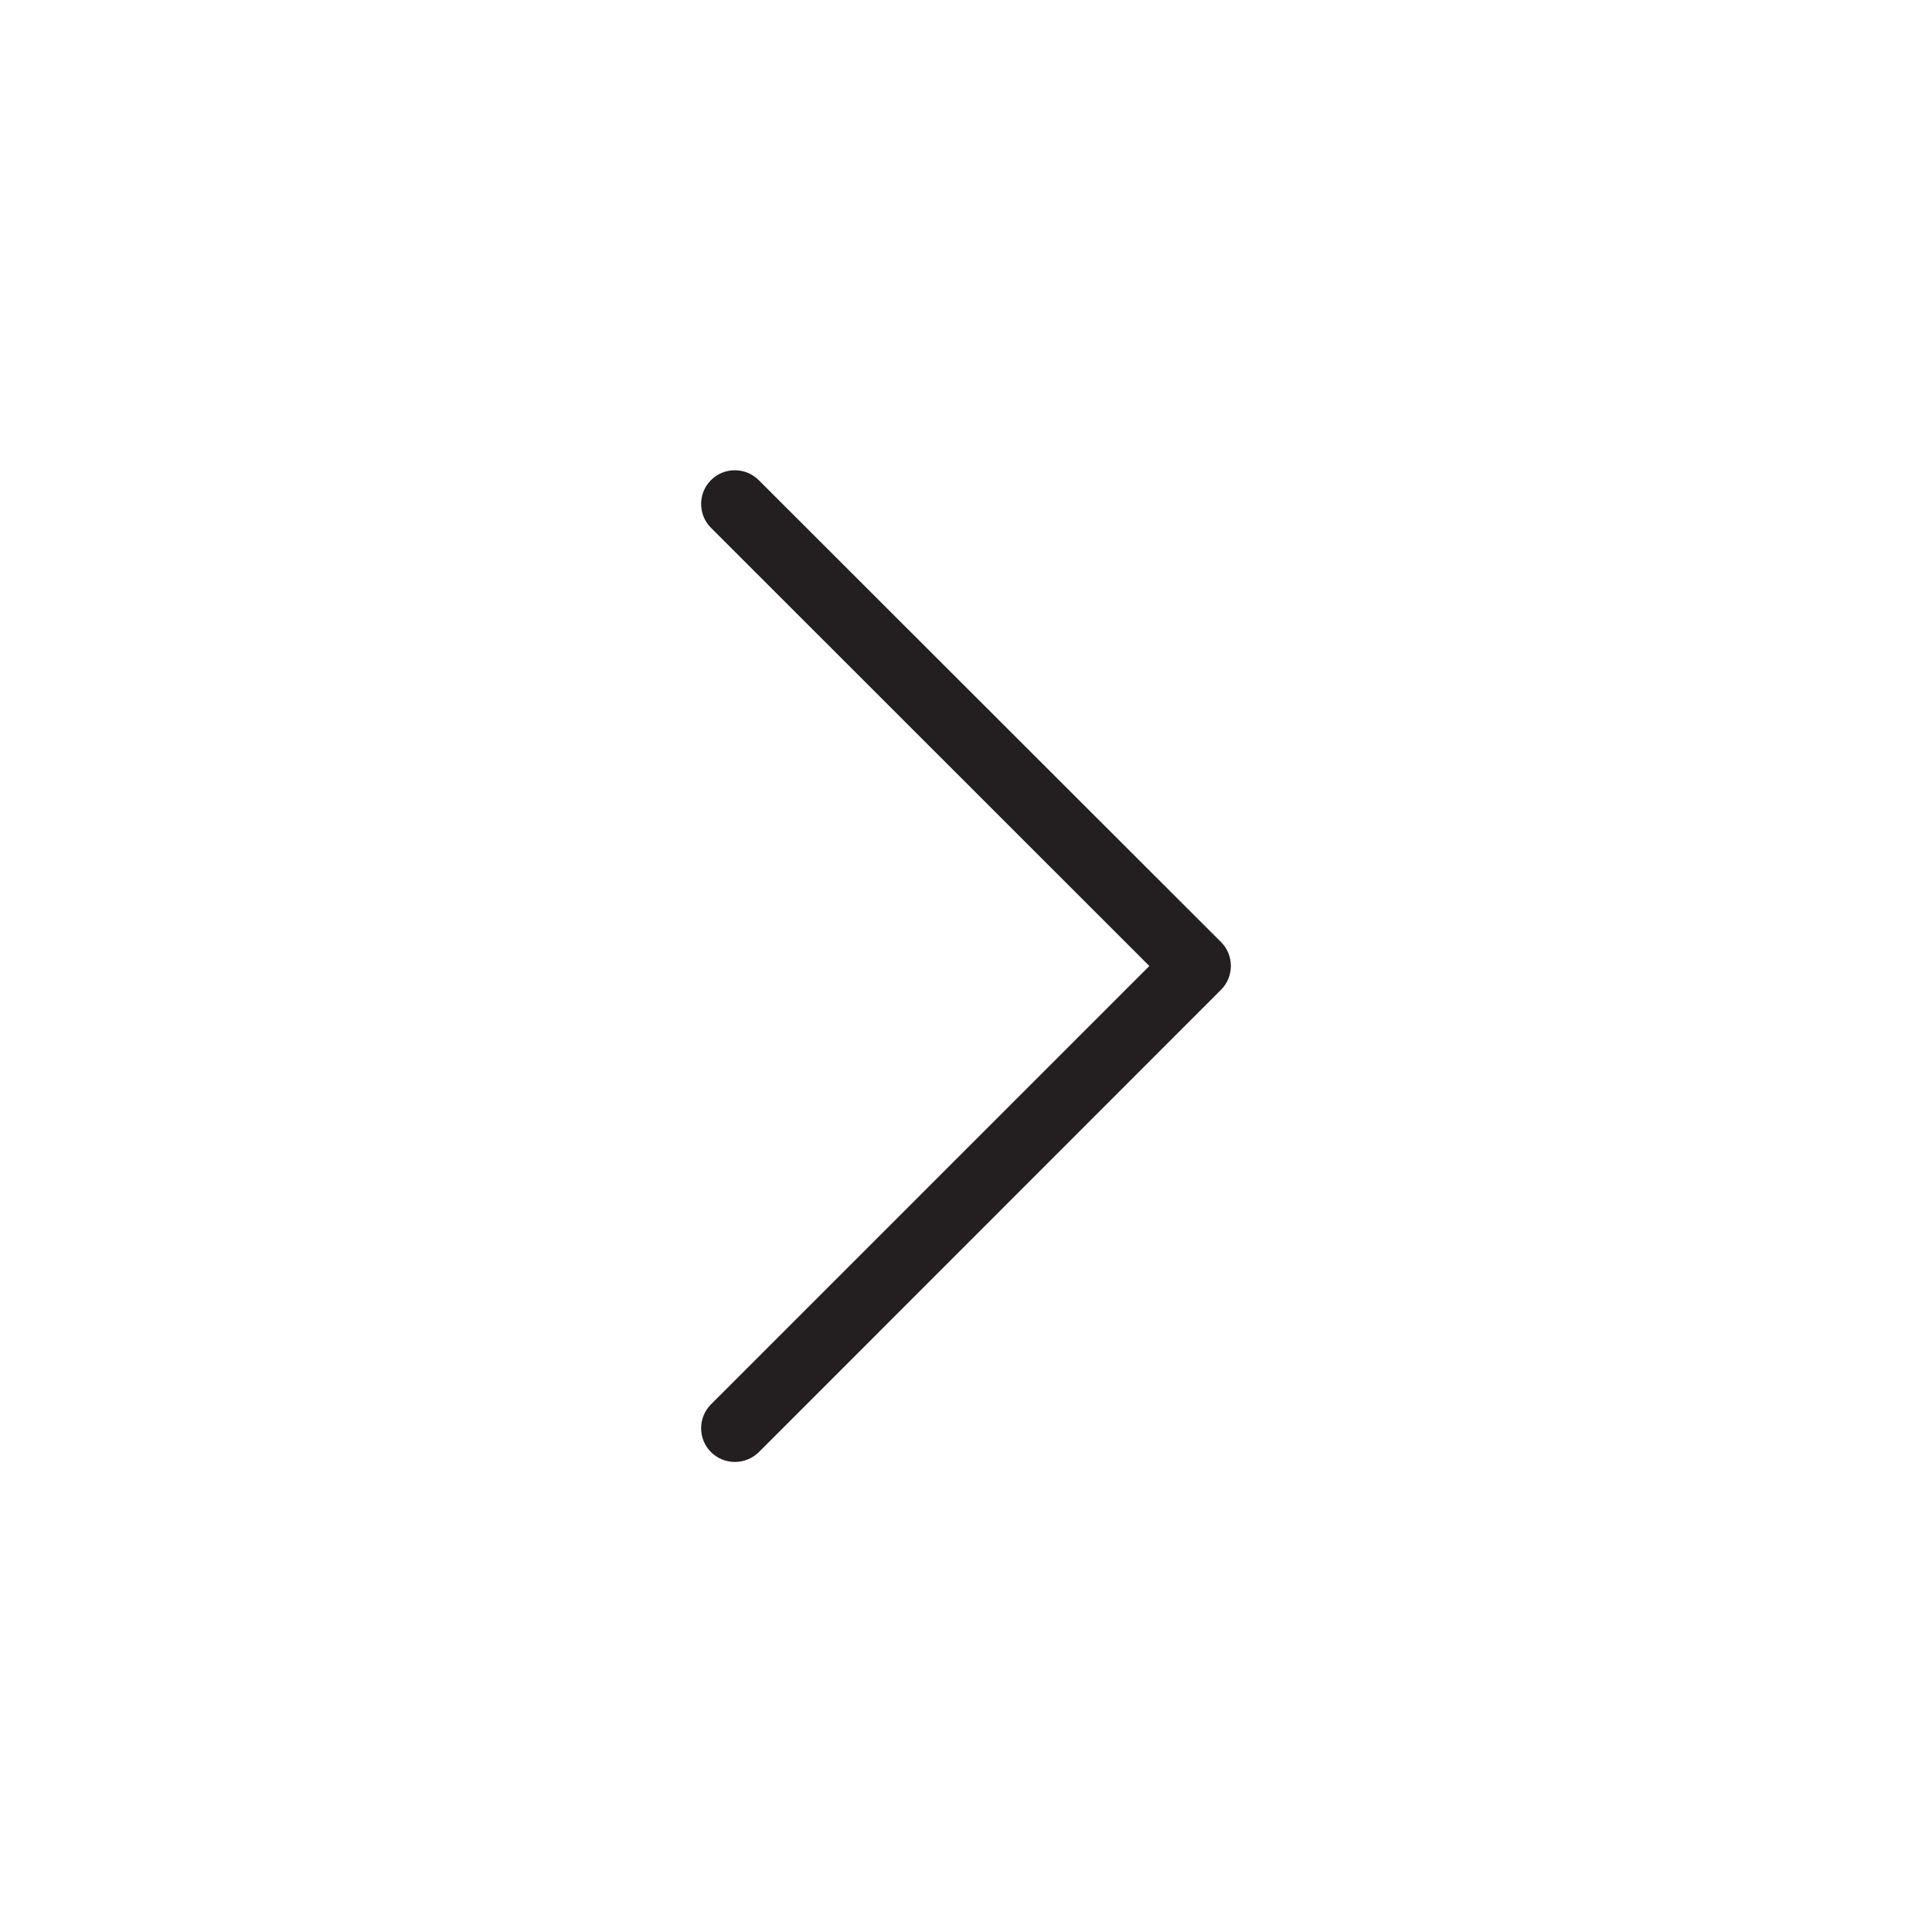
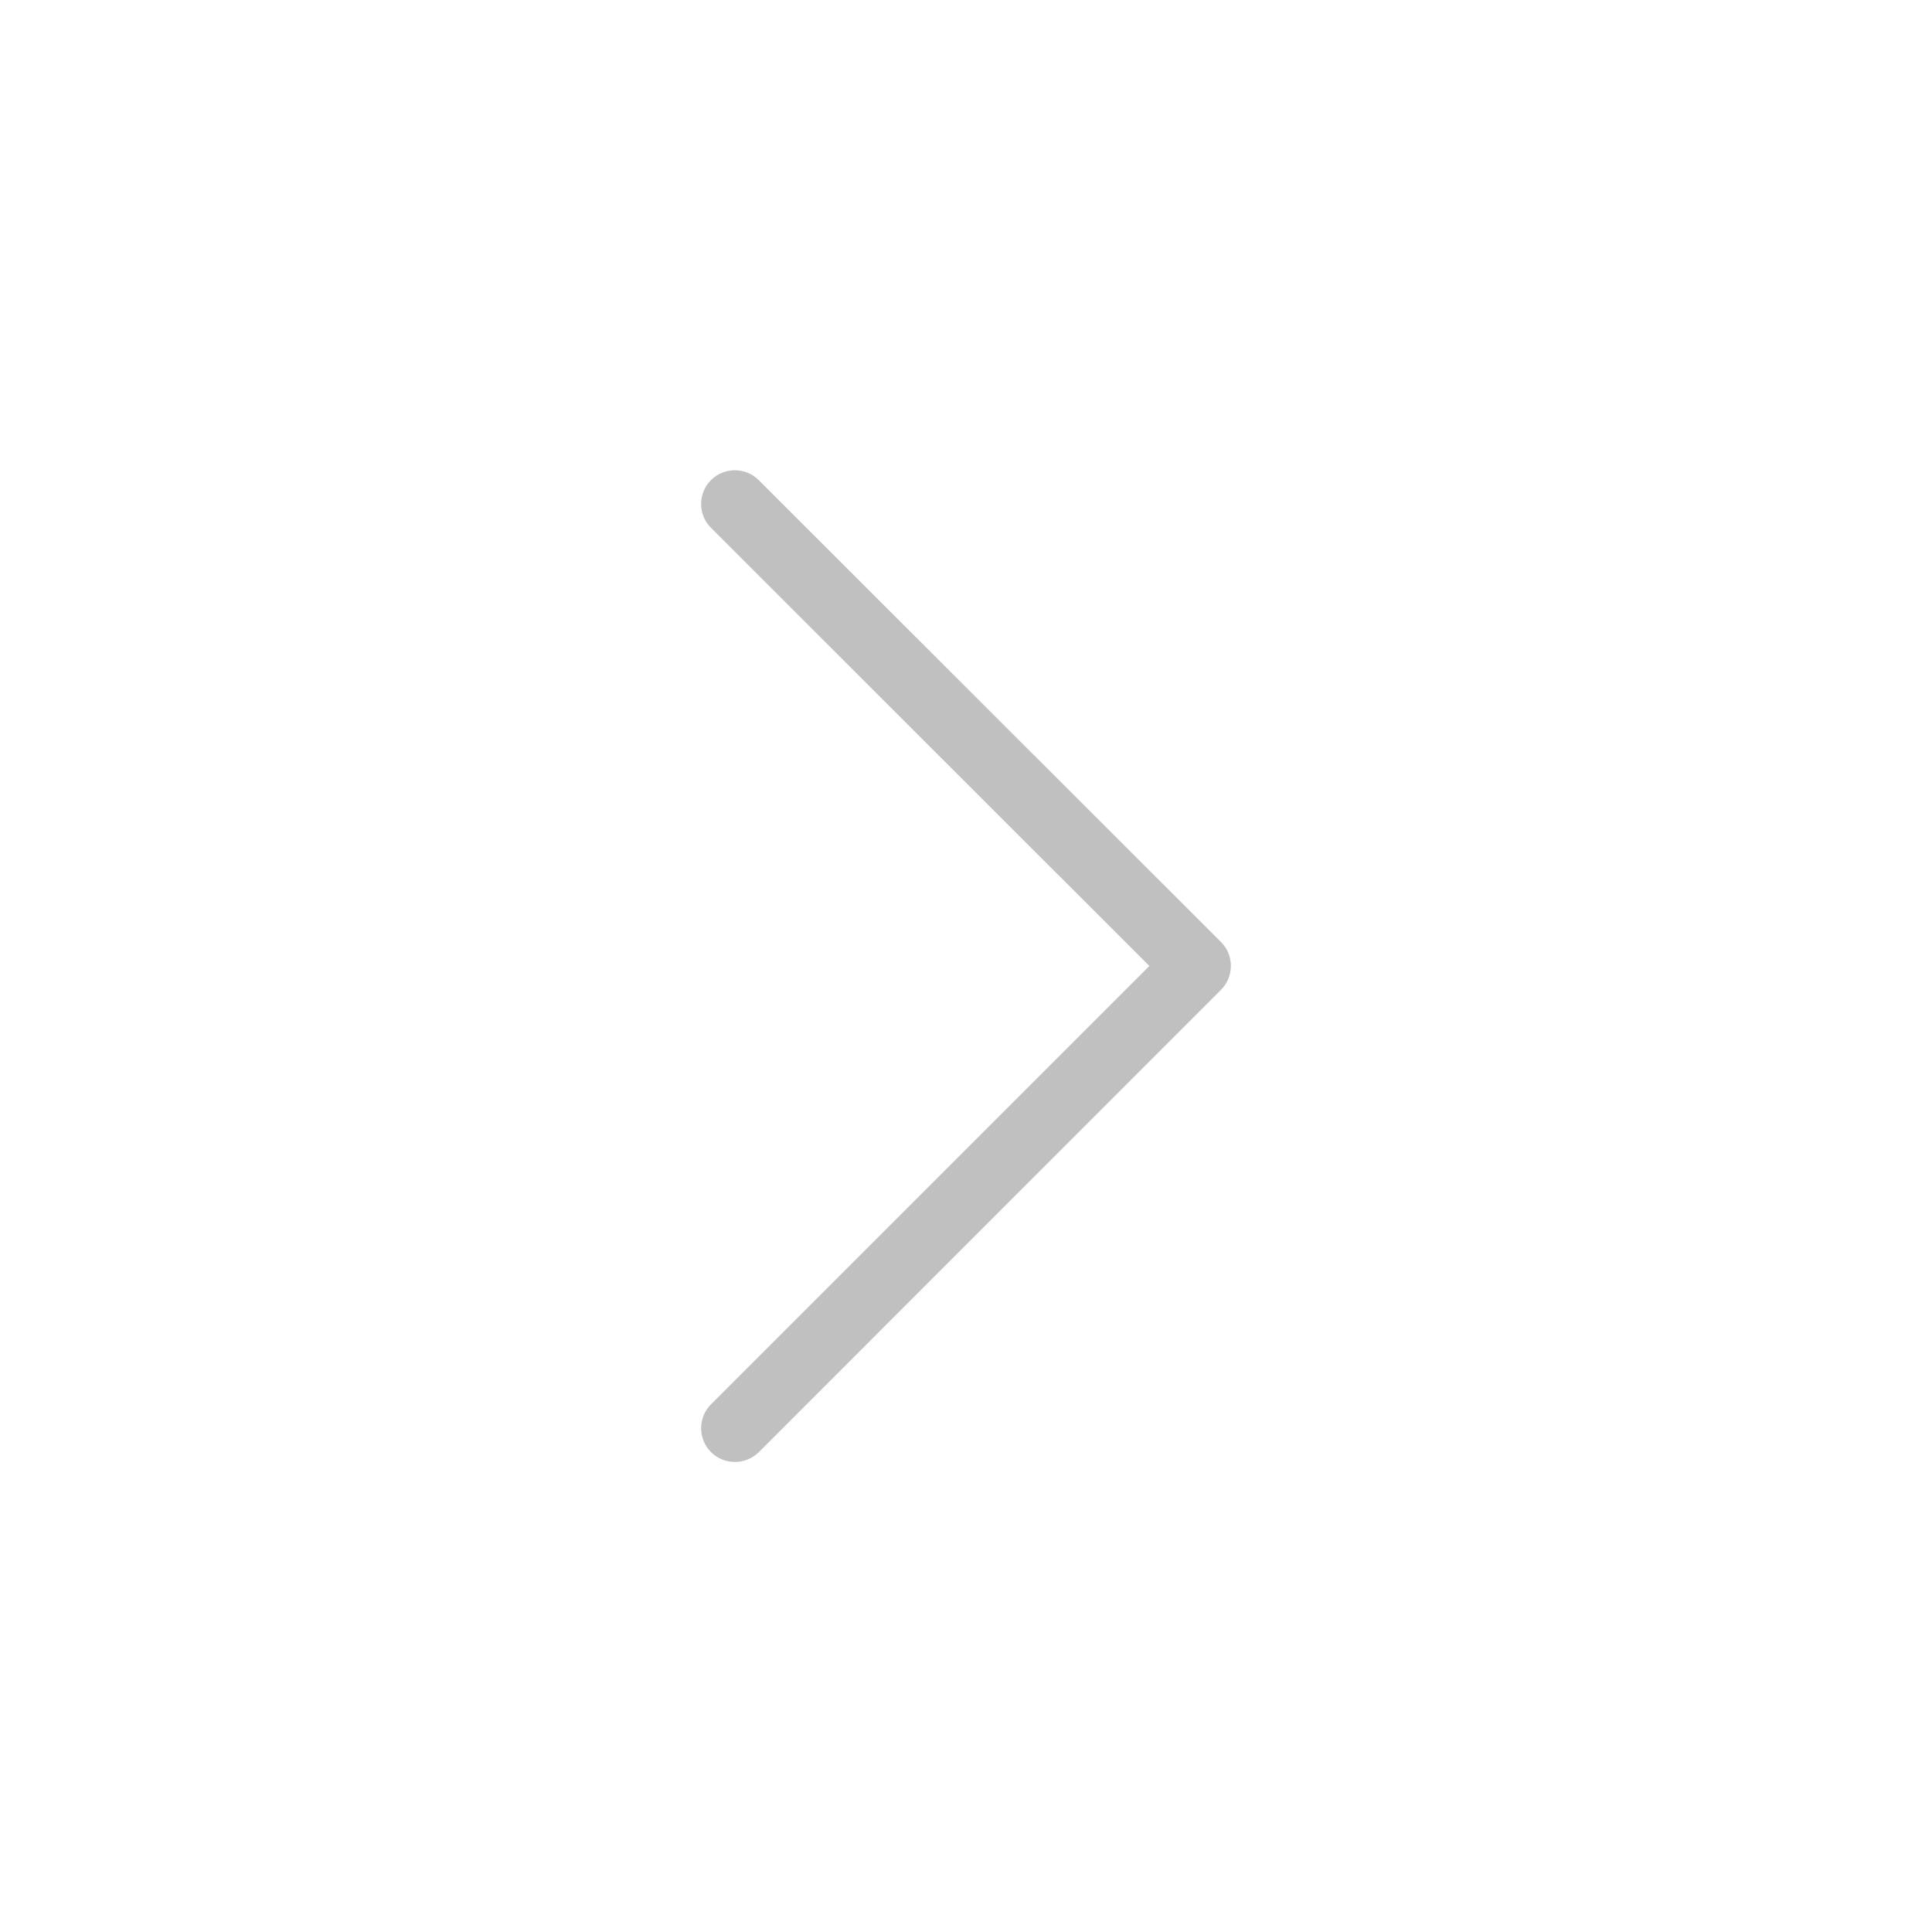
<svg xmlns="http://www.w3.org/2000/svg" version="1.1" x="0px" y="0px" viewBox="0 0 1000 1000" style="enable-background:new 0 0 1000 1000;" xml:space="preserve">
  <style type="text/css">
- 	.st0{fill:#231F20;}
- 	.st1{fill:none;stroke:#000000;stroke-width:35;stroke-linecap:round;stroke-linejoin:round;stroke-miterlimit:10;}
- 	
- 		.st2{fill:none;stroke:#000000;stroke-width:35;stroke-linecap:round;stroke-linejoin:round;stroke-miterlimit:10;stroke-dasharray:25,61;}
- 	.st3{display:none;}
- 	.st4{display:inline;}
- 	.st5{fill:#EC008C;}
- 	.st6{display:inline;fill:#FFF200;}
+ 	.st0{fill:#c0c0c0;}
</style>
-   <g id="Layer_4">
- </g>
  <g id="Layer_1">
-     <g>
-       <g>
-         <g>
-           <g>
-             <g>
-               <g>
-                 <g>
-                   <g>
-                     <g>
-                       <g>
-                         <g>
-                           <g>
-                             <g>
-                               <g>
-                                 <g>
-                                   <g>
-                                     <g>
-                                       <g>
-                                         <g>
-                                           <g>
-                                             <g>
-                                               <g>
-                                                 <g>
-                                                   <g>
-                                                     <g>
-                                                       <g>
-                                                         <path class="st0" d="M380.4,756.7c-4.5,0-9-1.7-12.4-5.1c-6.8-6.8-6.8-17.9,0-24.7L594.9,500L368,273.2                             c-6.8-6.8-6.8-17.9,0-24.7c6.8-6.8,17.9-6.8,24.7,0L632,487.6c6.8,6.8,6.8,17.9,0,24.7L392.8,751.6                             C389.3,755,384.9,756.7,380.4,756.7z" />
-                                                       </g>
-                                                     </g>
-                                                   </g>
-                                                 </g>
-                                               </g>
-                                             </g>
-                                           </g>
-                                         </g>
-                                       </g>
-                                     </g>
-                                   </g>
-                                 </g>
-                               </g>
-                             </g>
-                           </g>
-                         </g>
-                       </g>
-                     </g>
-                   </g>
-                 </g>
-               </g>
-             </g>
-           </g>
-         </g>
-       </g>
-     </g>
+     <path class="st0" d="M380.4,756.7c-4.5,0-9-1.7-12.4-5.1c-6.8-6.8-6.8-17.9,0-24.7L594.9,500L368,273.2   c-6.8-6.8-6.8-17.9,0-24.7c6.8-6.8,17.9-6.8,24.7,0L632,487.6c6.8,6.8,6.8,17.9,0,24.7L392.8,751.6   C389.3,755,384.9,756.7,380.4,756.7z" />
  </g>
-   <g id="Layer_2" class="st3">
- </g>
</svg>
